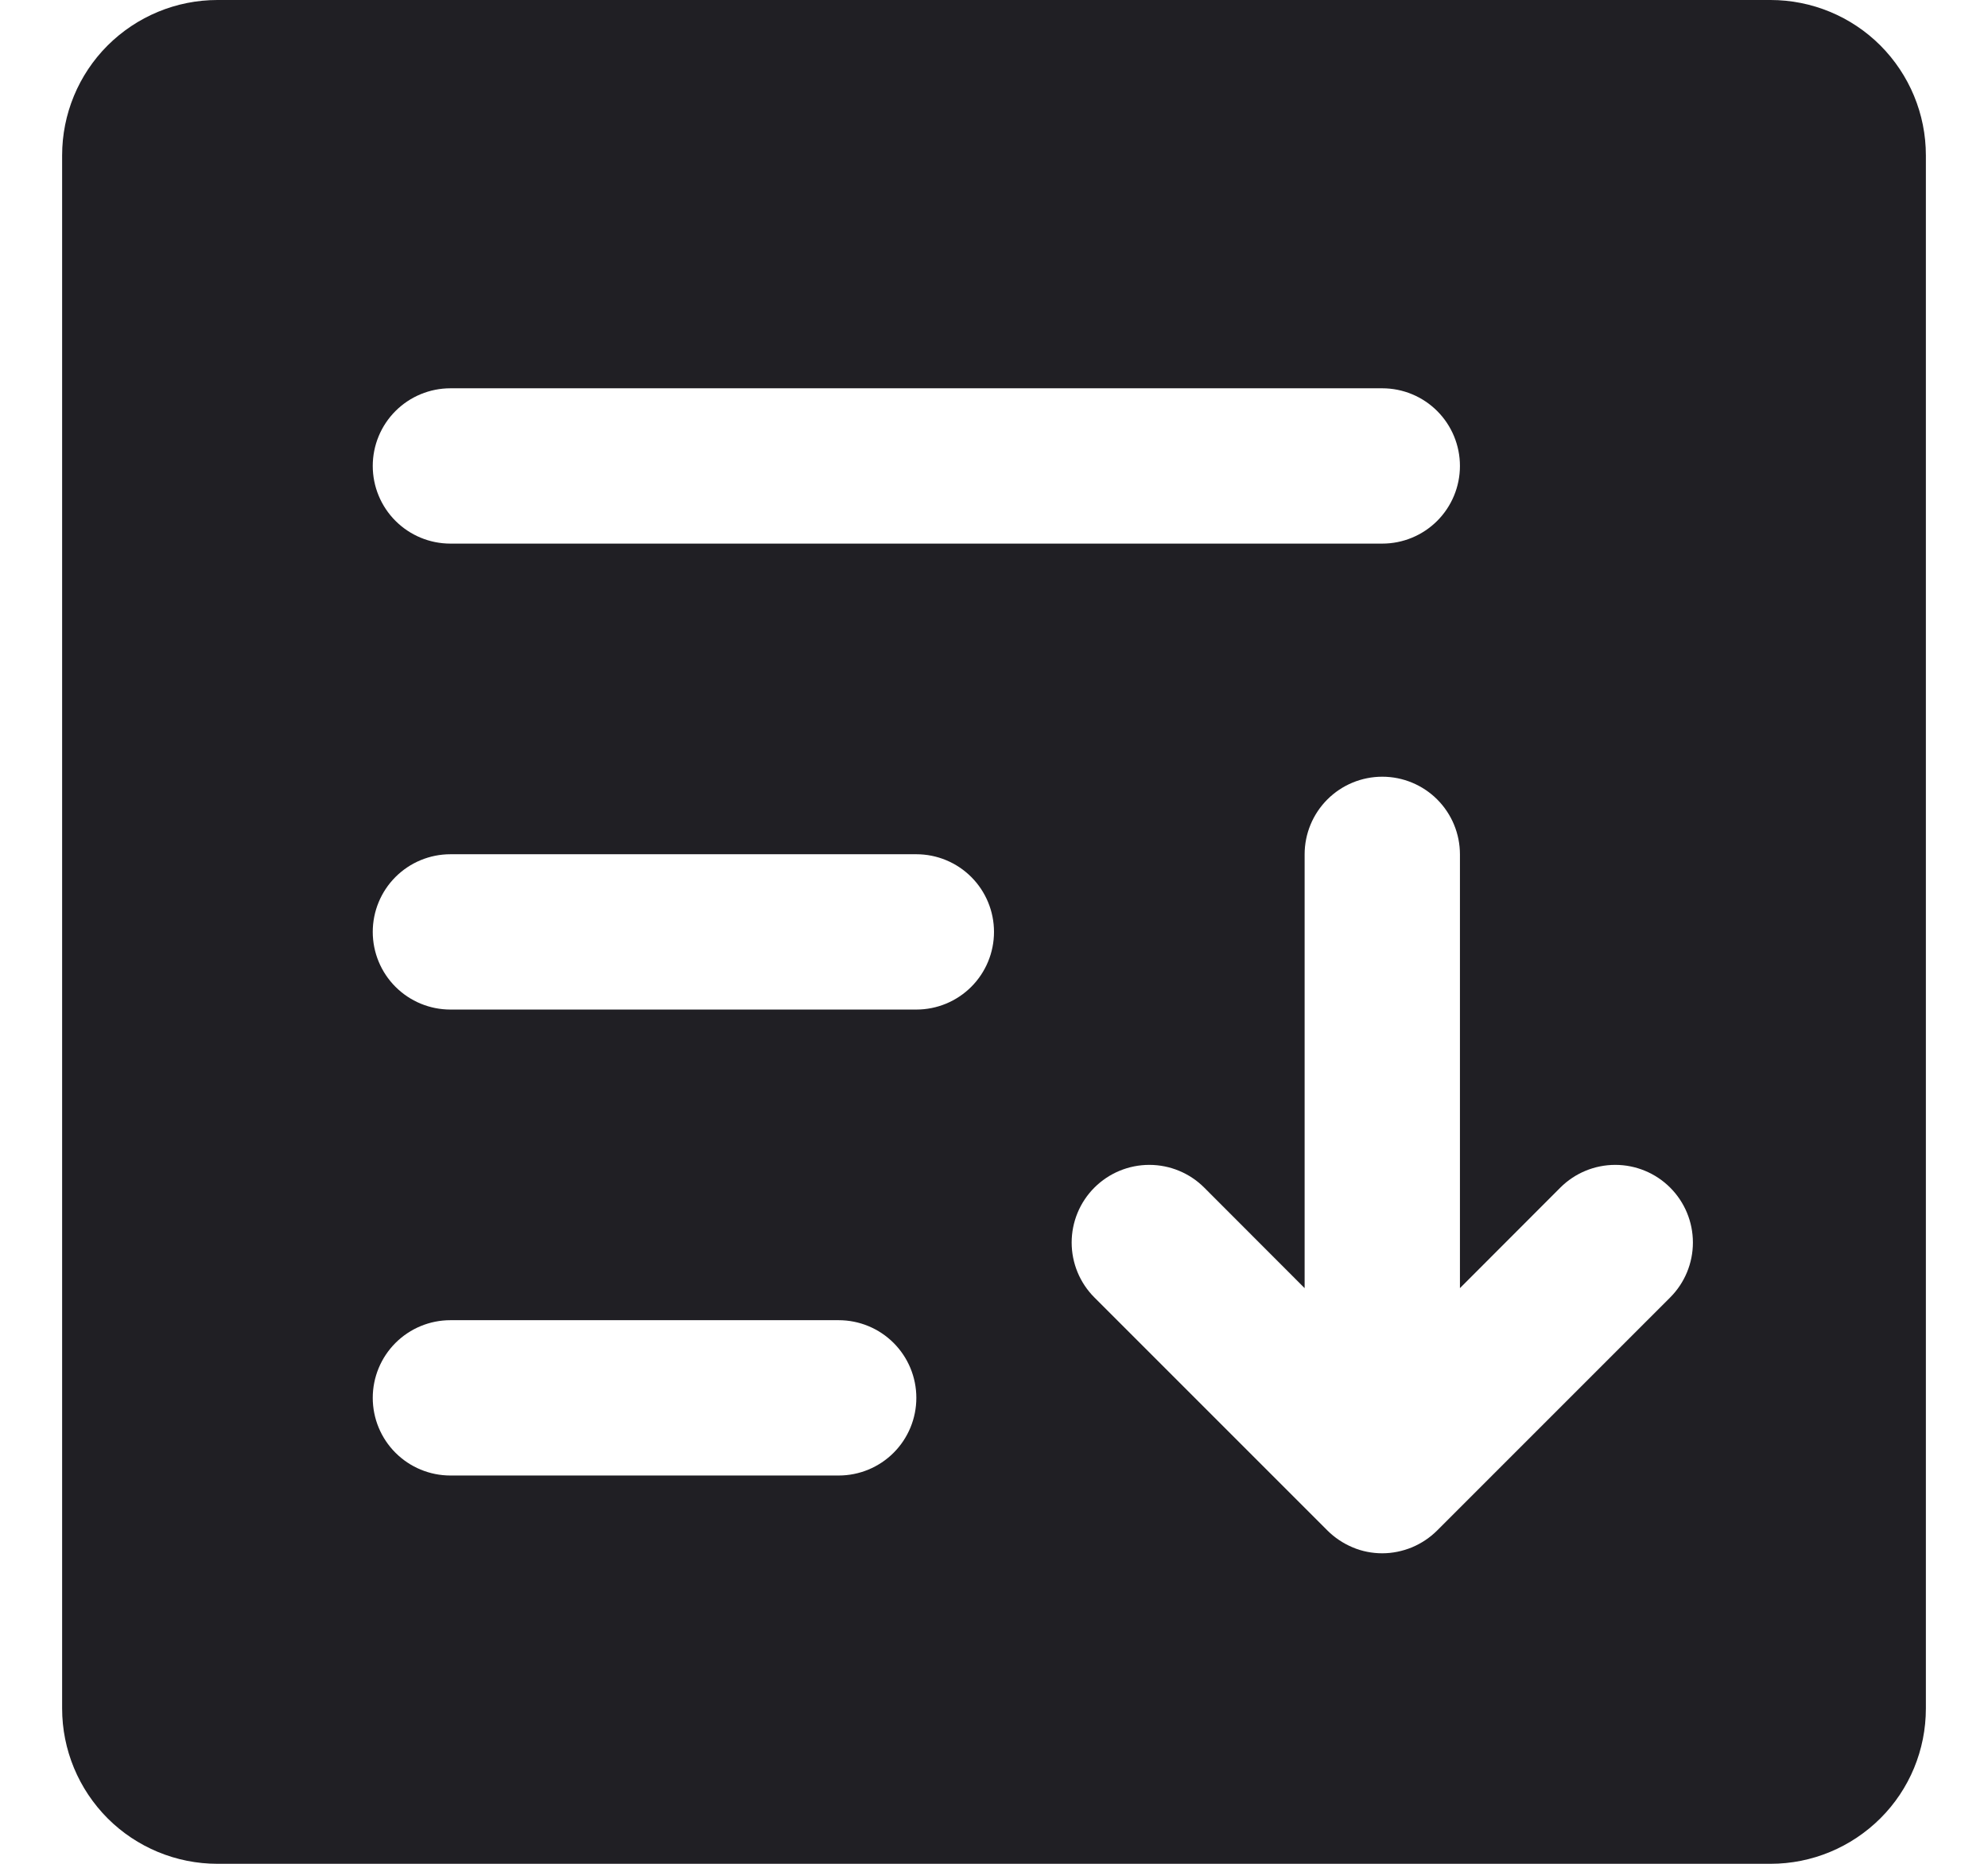
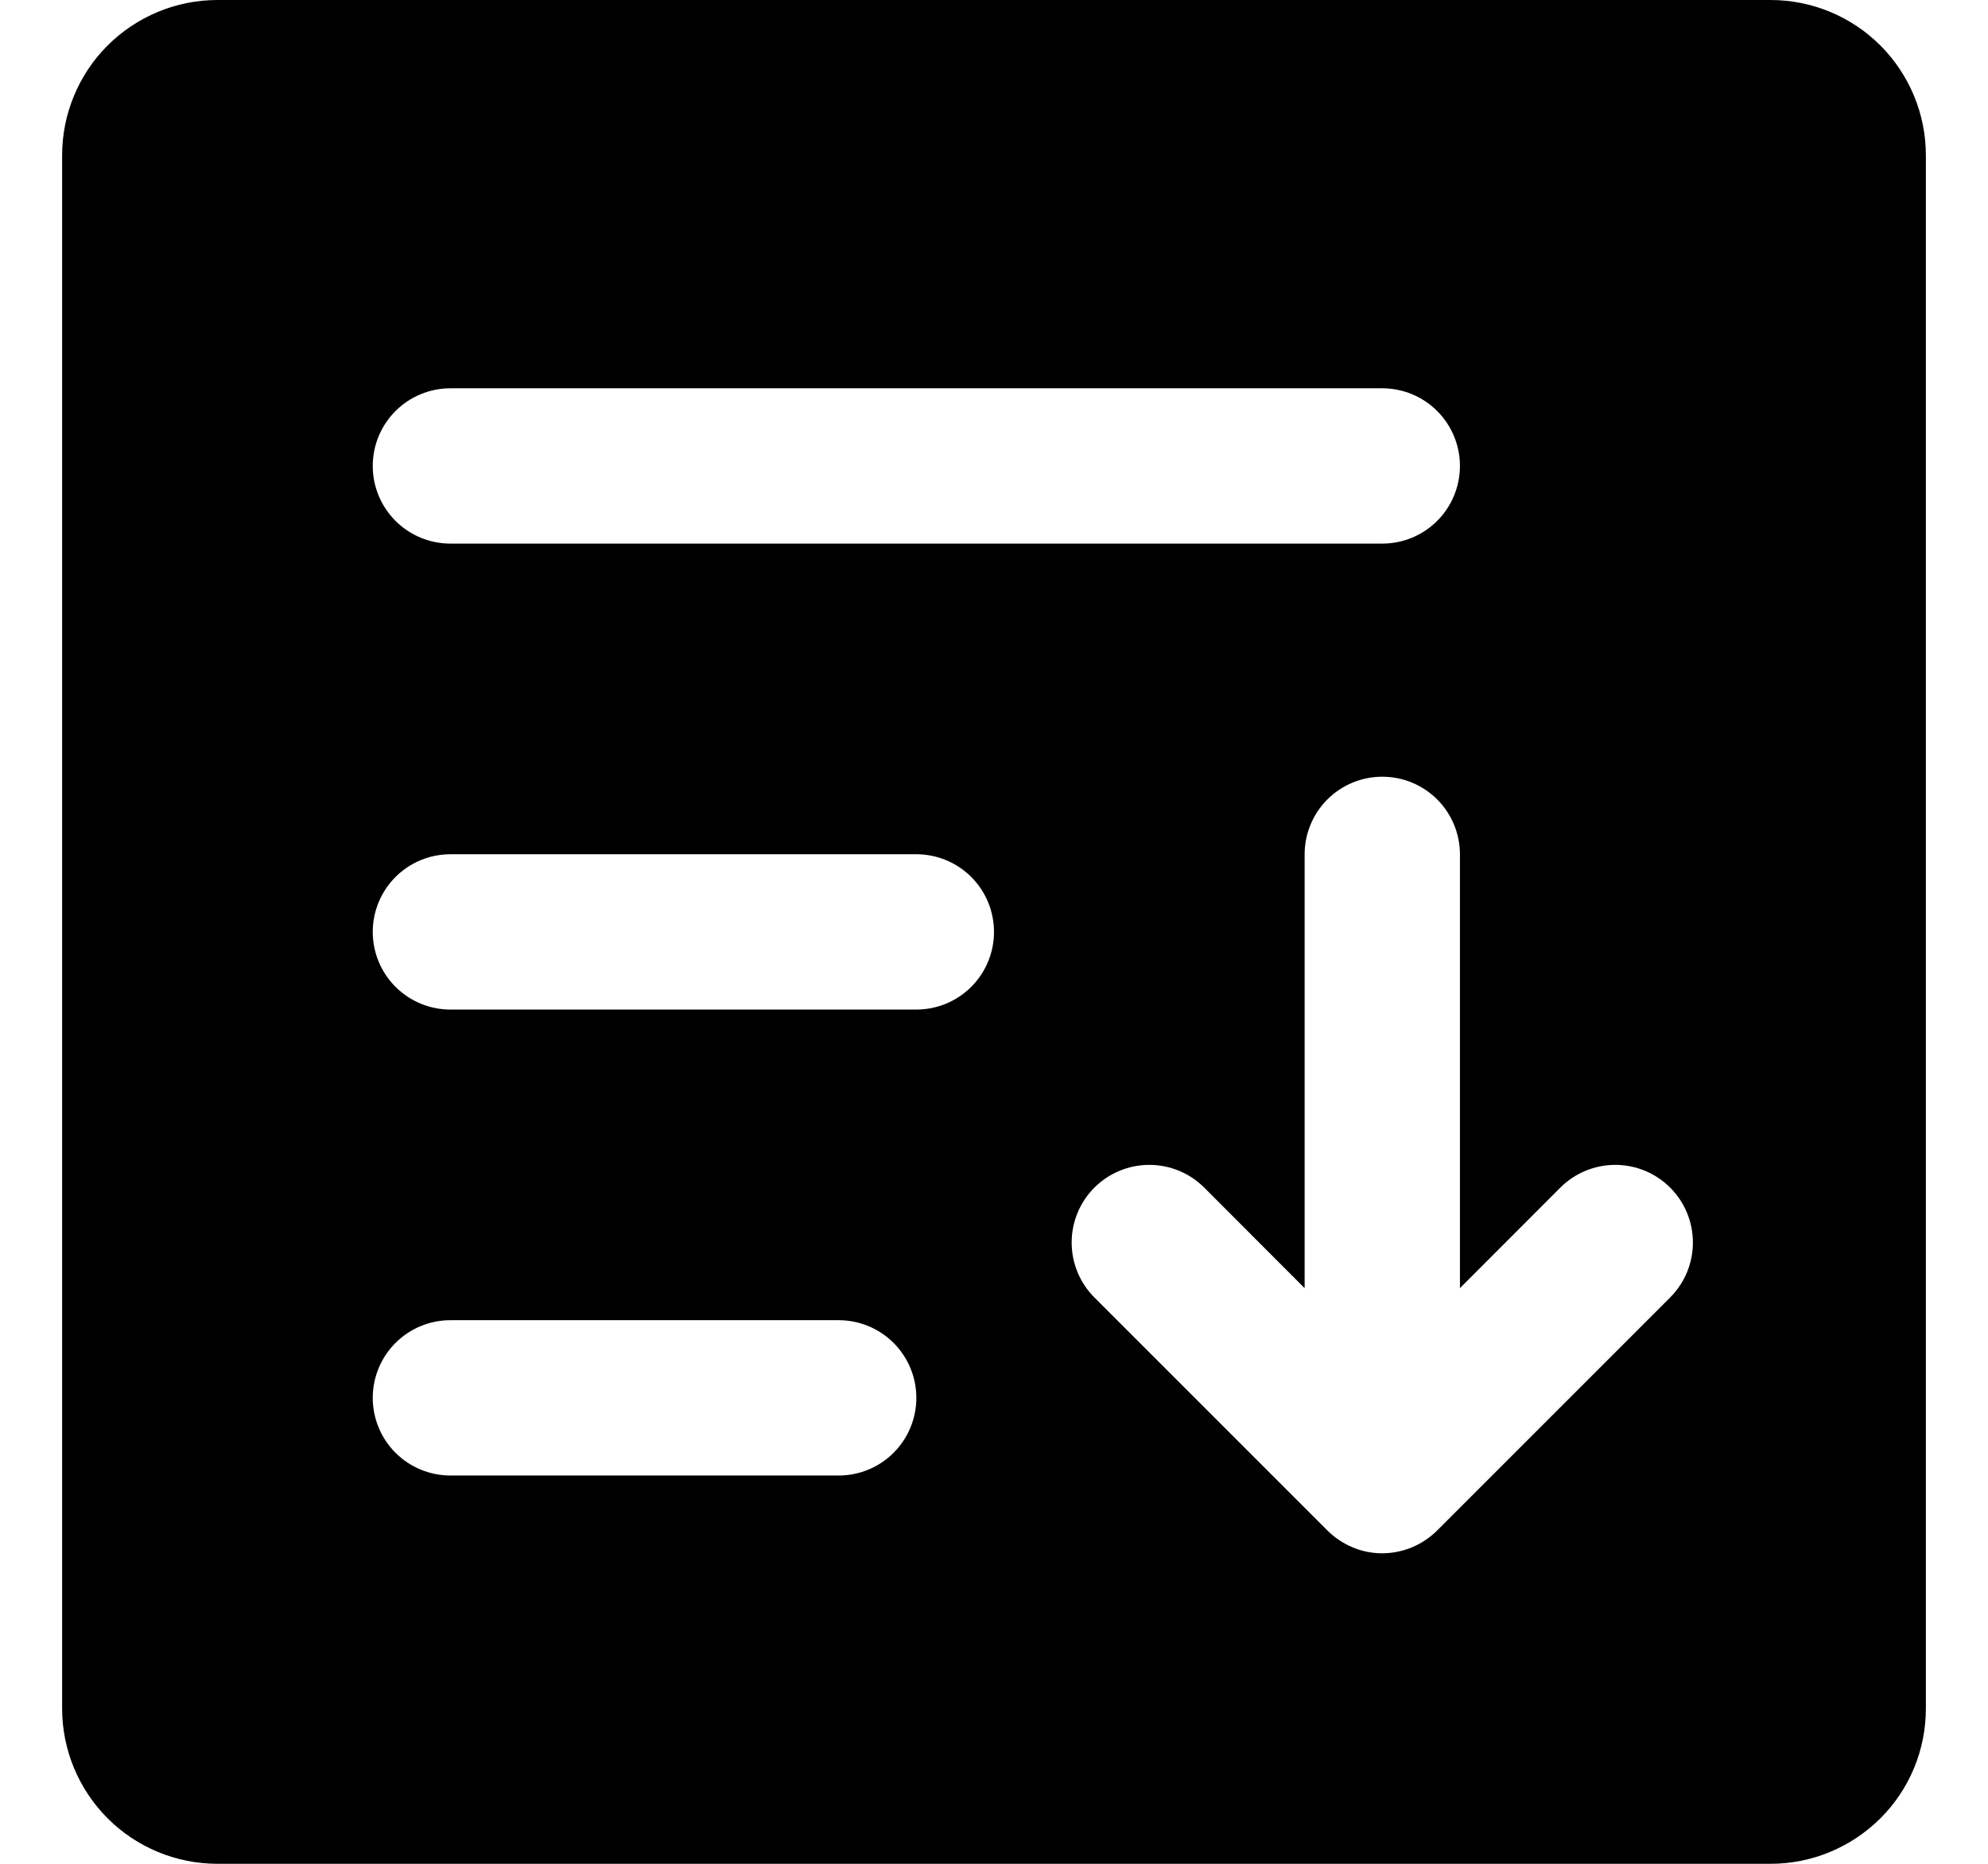
- <svg xmlns="http://www.w3.org/2000/svg" fill="none" height="15" viewBox="0 0 16 15" width="16">
-   <path d="m14.25 0h-12.5c-.332 0-.649.132-.884.366-.234.234-.366.552-.366.884v12.5c0 .332.132.649.366.884.234.234.552.366.884.366h12.5c.332 0 .649-.132.884-.366s.366-.552.366-.884v-12.5c0-.332-.132-.649-.366-.884-.234-.234-.552-.366-.884-.366zm-10.625 3.125h7.5c.166 0 .325.066.442.183.117.117.183.276.183.442s-.066.325-.183.442c-.117.117-.276.183-.442.183h-7.5c-.166 0-.325-.066-.442-.183s-.183-.276-.183-.442.066-.325.183-.442.276-.183.442-.183zm3.125 8.75h-3.125c-.166 0-.325-.066-.442-.183-.117-.117-.183-.276-.183-.442s.066-.325.183-.442c.117-.117.276-.183.442-.183h3.125c.166 0 .325.066.442.183.117.117.183.276.183.442s-.066.325-.183.442c-.117.117-.276.183-.442.183zm.625-3.75h-3.75c-.166 0-.325-.066-.442-.183s-.183-.276-.183-.442.066-.325.183-.442.276-.183.442-.183h3.75c.166 0 .325.066.442.183s.183.276.183.442-.066.325-.183.442-.276.183-.442.183zm6.067 2.317-1.875 1.875c-.058.058-.127.104-.203.136-.076.031-.157.048-.239.048s-.164-.016-.239-.048c-.076-.032-.145-.078-.203-.136l-1.875-1.875c-.117-.117-.183-.276-.183-.442 0-.166.066-.325.183-.442.117-.117.276-.183.442-.183s.325.066.442.183l.808.809v-3.491c0-.166.066-.325.183-.442.117-.117.276-.183.442-.183s.325.066.442.183c.117.117.183.276.183.442v3.491l.808-.809c.117-.117.276-.183.442-.183s.325.066.442.183c.117.117.183.276.183.442 0 .166-.066.325-.183.442z" fill="#201f24" />
+ <svg xmlns="http://www.w3.org/2000/svg" fill="currentColor" viewBox="0 0 16 15">
+   <path d="m14.25 0h-12.5c-.332 0-.649.132-.884.366-.234.234-.366.552-.366.884v12.5c0 .332.132.649.366.884.234.234.552.366.884.366h12.5c.332 0 .649-.132.884-.366s.366-.552.366-.884v-12.5c0-.332-.132-.649-.366-.884-.234-.234-.552-.366-.884-.366zm-10.625 3.125h7.5c.166 0 .325.066.442.183.117.117.183.276.183.442s-.066.325-.183.442c-.117.117-.276.183-.442.183h-7.5c-.166 0-.325-.066-.442-.183s-.183-.276-.183-.442.066-.325.183-.442.276-.183.442-.183zm3.125 8.75h-3.125c-.166 0-.325-.066-.442-.183-.117-.117-.183-.276-.183-.442s.066-.325.183-.442c.117-.117.276-.183.442-.183h3.125c.166 0 .325.066.442.183.117.117.183.276.183.442s-.066.325-.183.442c-.117.117-.276.183-.442.183zm.625-3.75h-3.75c-.166 0-.325-.066-.442-.183s-.183-.276-.183-.442.066-.325.183-.442.276-.183.442-.183h3.75c.166 0 .325.066.442.183s.183.276.183.442-.066.325-.183.442-.276.183-.442.183zm6.067 2.317-1.875 1.875c-.058.058-.127.104-.203.136-.076.031-.157.048-.239.048s-.164-.016-.239-.048c-.076-.032-.145-.078-.203-.136l-1.875-1.875c-.117-.117-.183-.276-.183-.442 0-.166.066-.325.183-.442.117-.117.276-.183.442-.183s.325.066.442.183l.808.809v-3.491c0-.166.066-.325.183-.442.117-.117.276-.183.442-.183s.325.066.442.183c.117.117.183.276.183.442v3.491l.808-.809c.117-.117.276-.183.442-.183s.325.066.442.183c.117.117.183.276.183.442 0 .166-.066.325-.183.442z" />
</svg>
